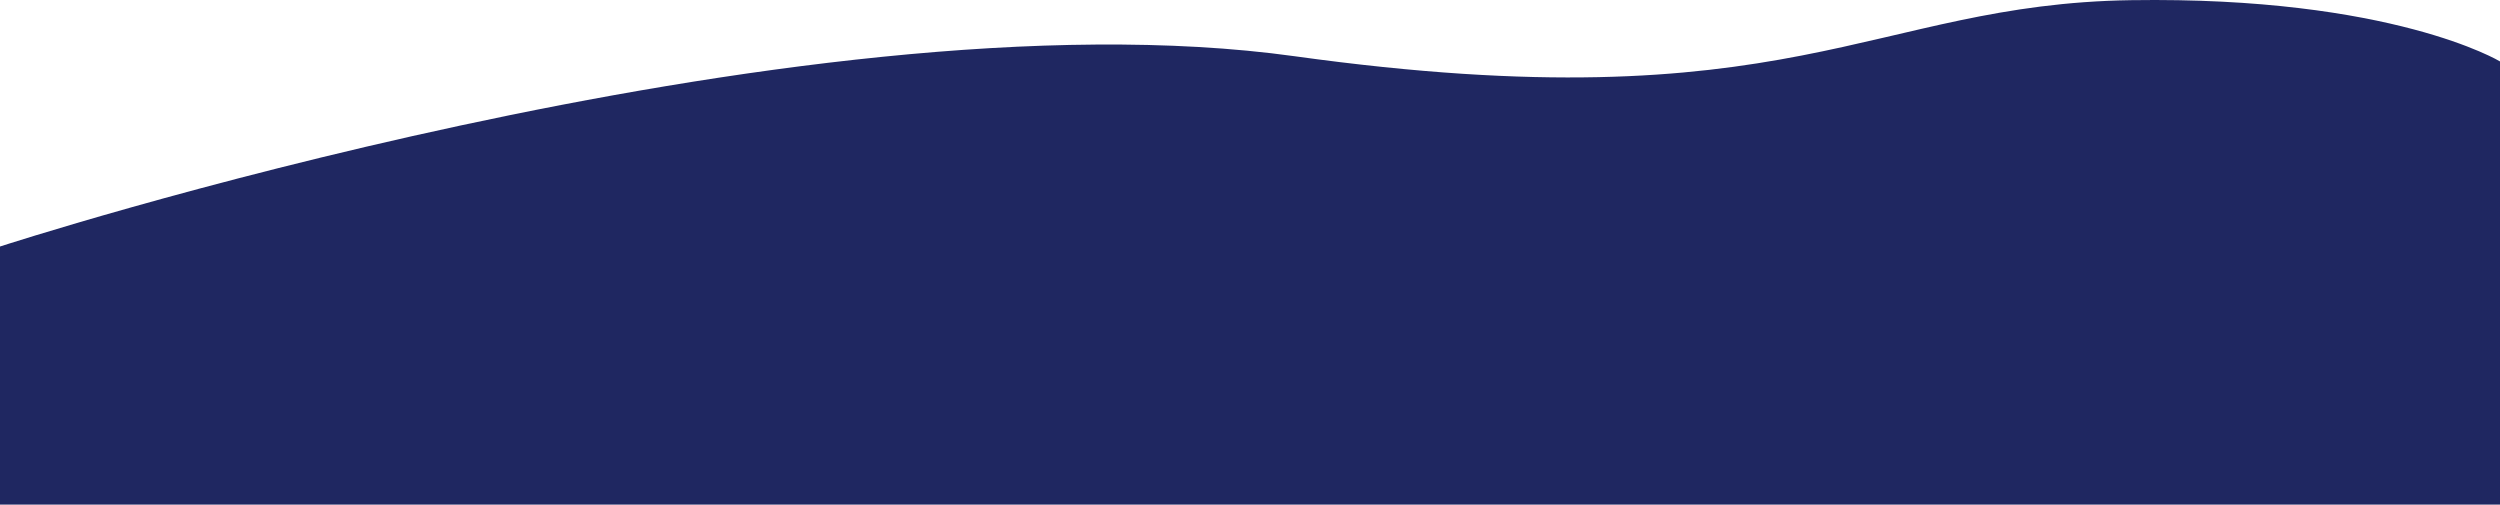
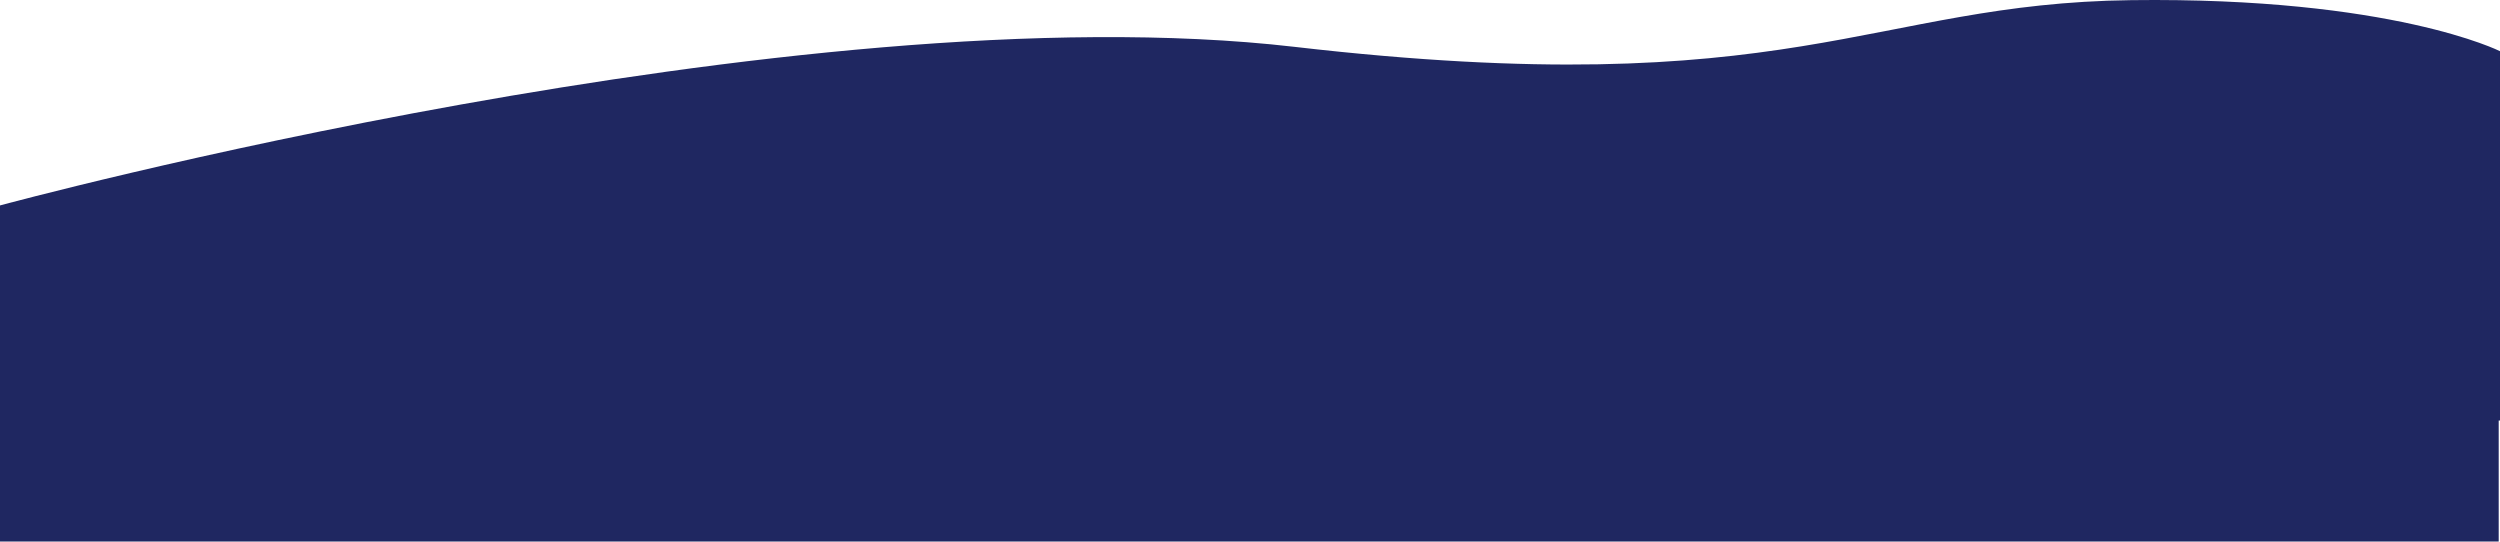
- <svg xmlns="http://www.w3.org/2000/svg" id="Layer_2" width="1918" height="387.13" viewBox="0 0 1918 387.13">
+ <svg xmlns="http://www.w3.org/2000/svg" id="Layer_2" width="1921" height="416.13" viewBox="0 0 1921 416.13">
  <defs>
    <style>.cls-1{fill:#1f2761;}</style>
  </defs>
  <g id="Layer_1-2">
-     <path class="cls-1" d="m0,189.13S611.48-9.87,993.18,43.13C1374.88,96.13,1434.7,3.13,1635.05.13c200.35-3,282.95,47,282.95,47v340H0v-198Z" />
+     <path class="cls-1" d="m1637.6.11c-200.66,2.5-260.57,80.13-642.87,35.89S0,157.86,0,157.86v258.27h1920v-93h1V39.34S1838.26-2.4,1637.6.11Z" />
  </g>
</svg>
